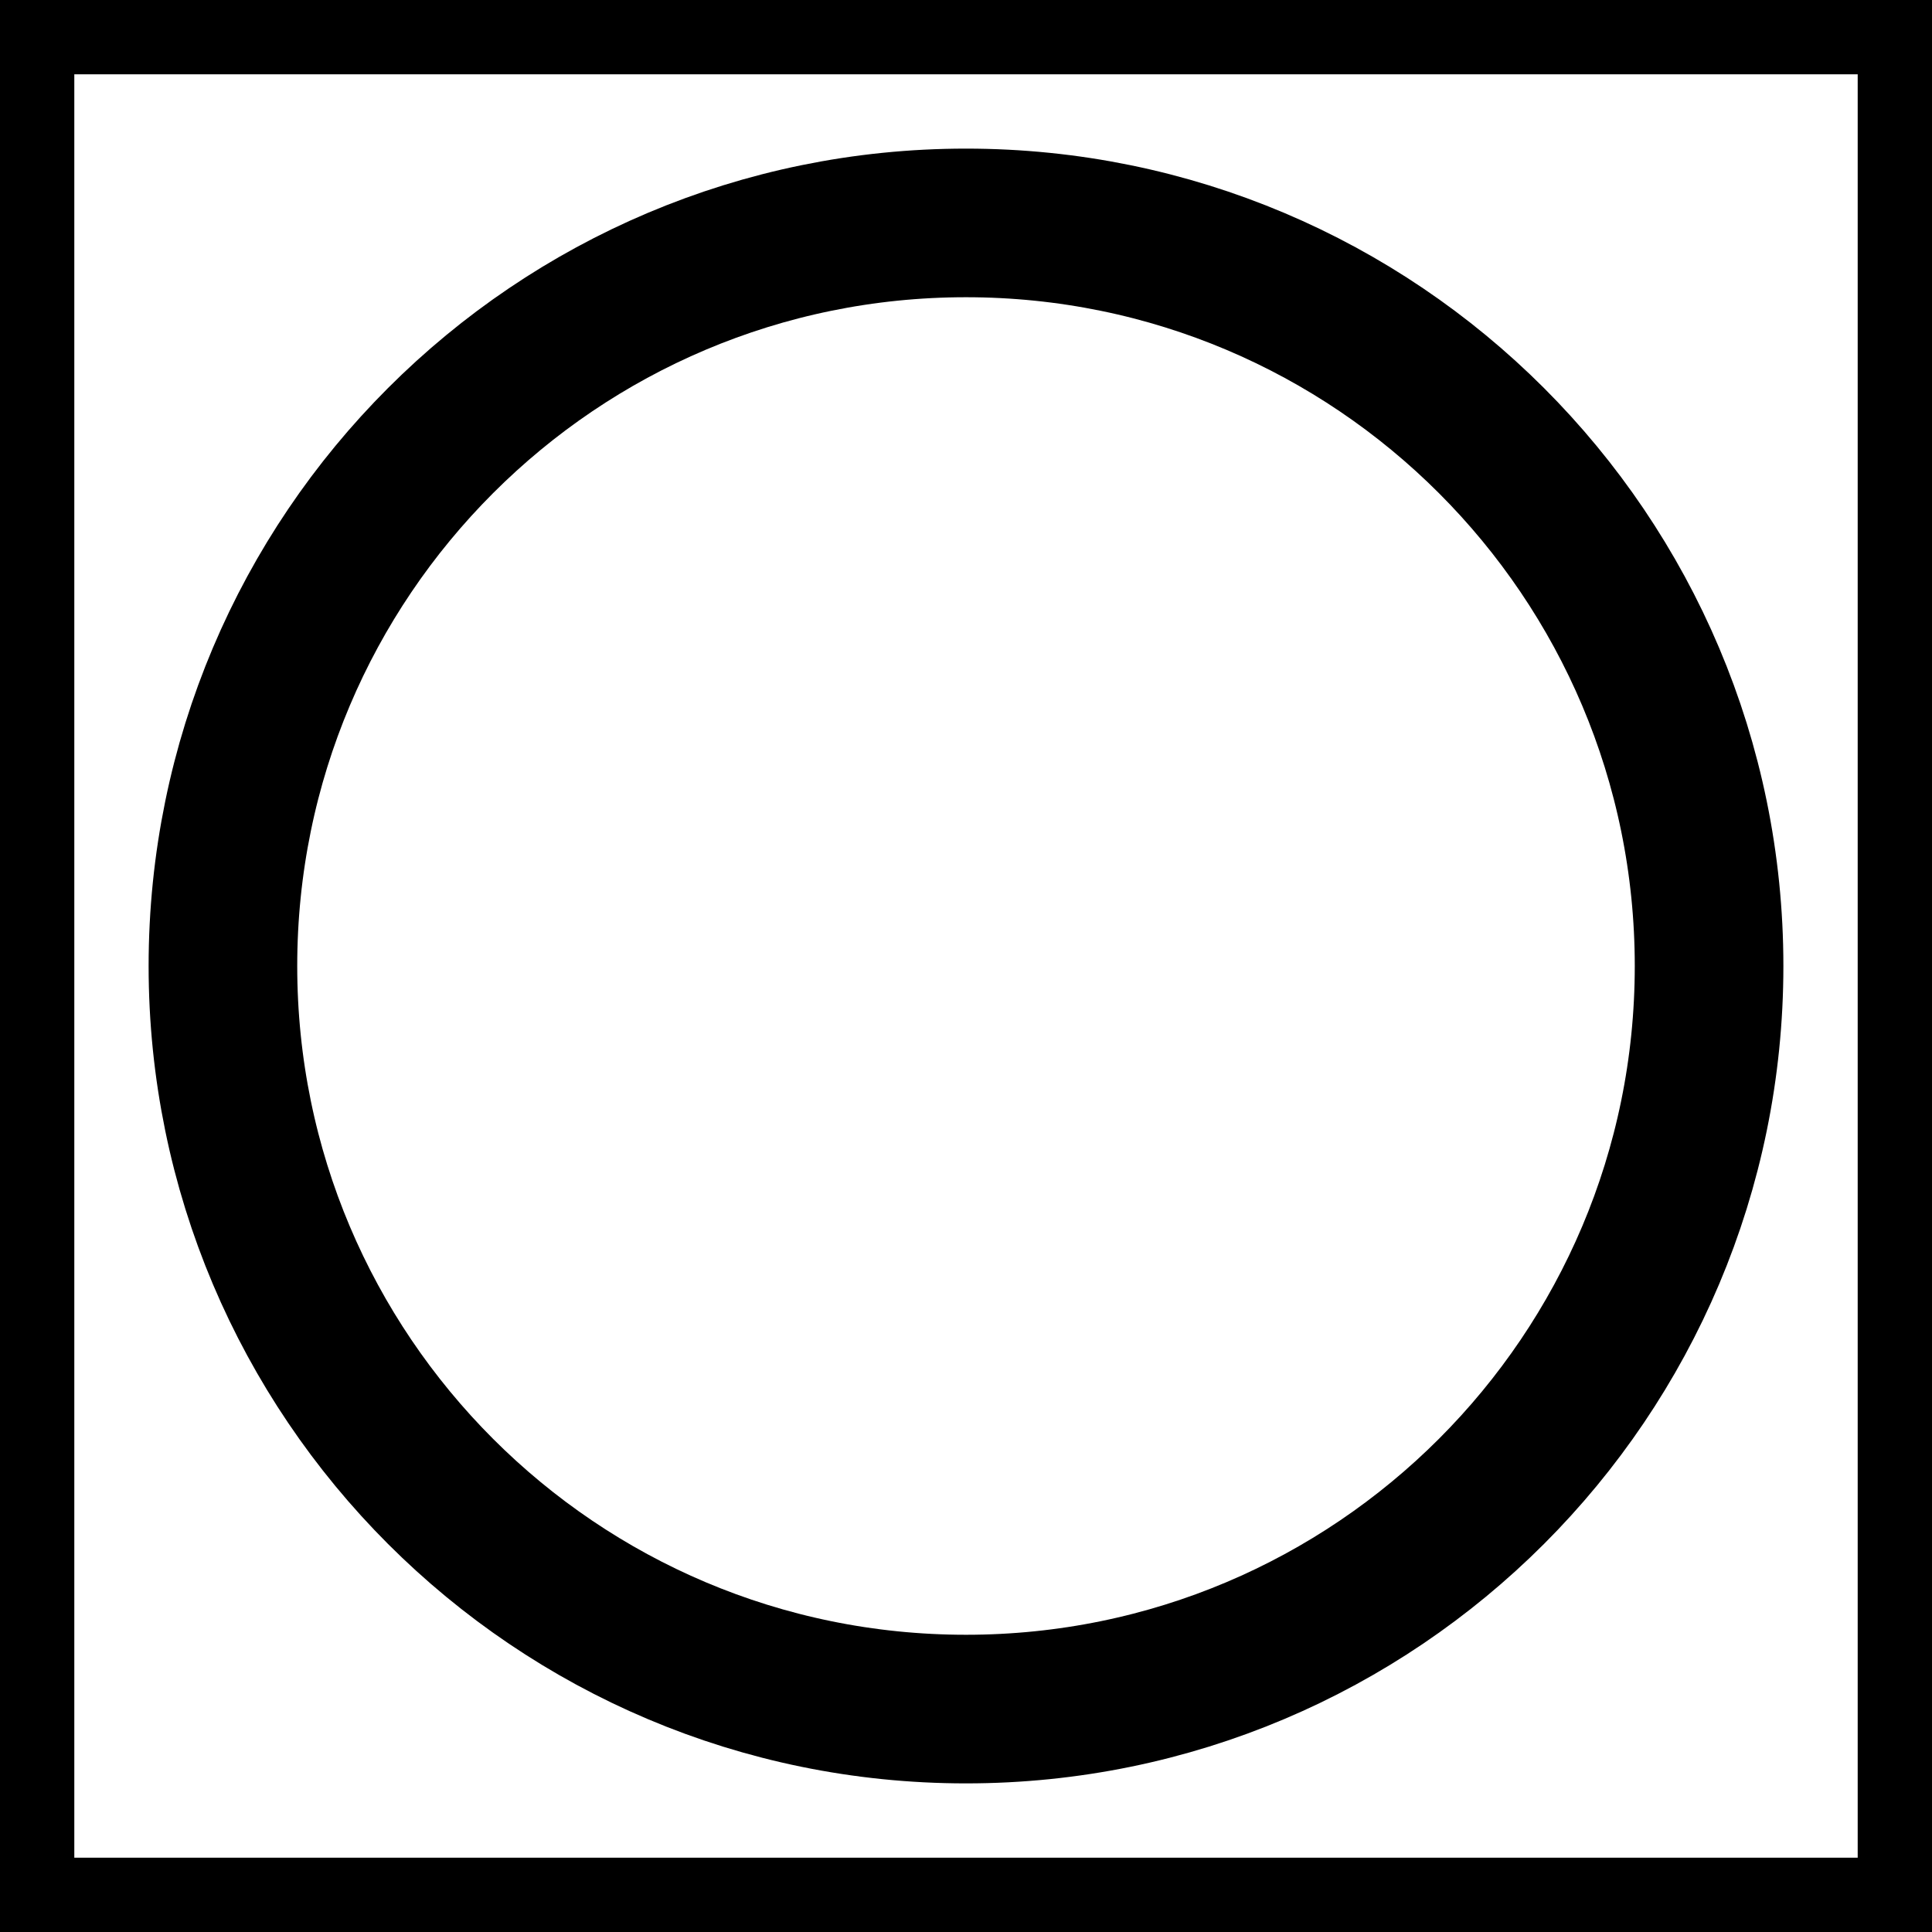
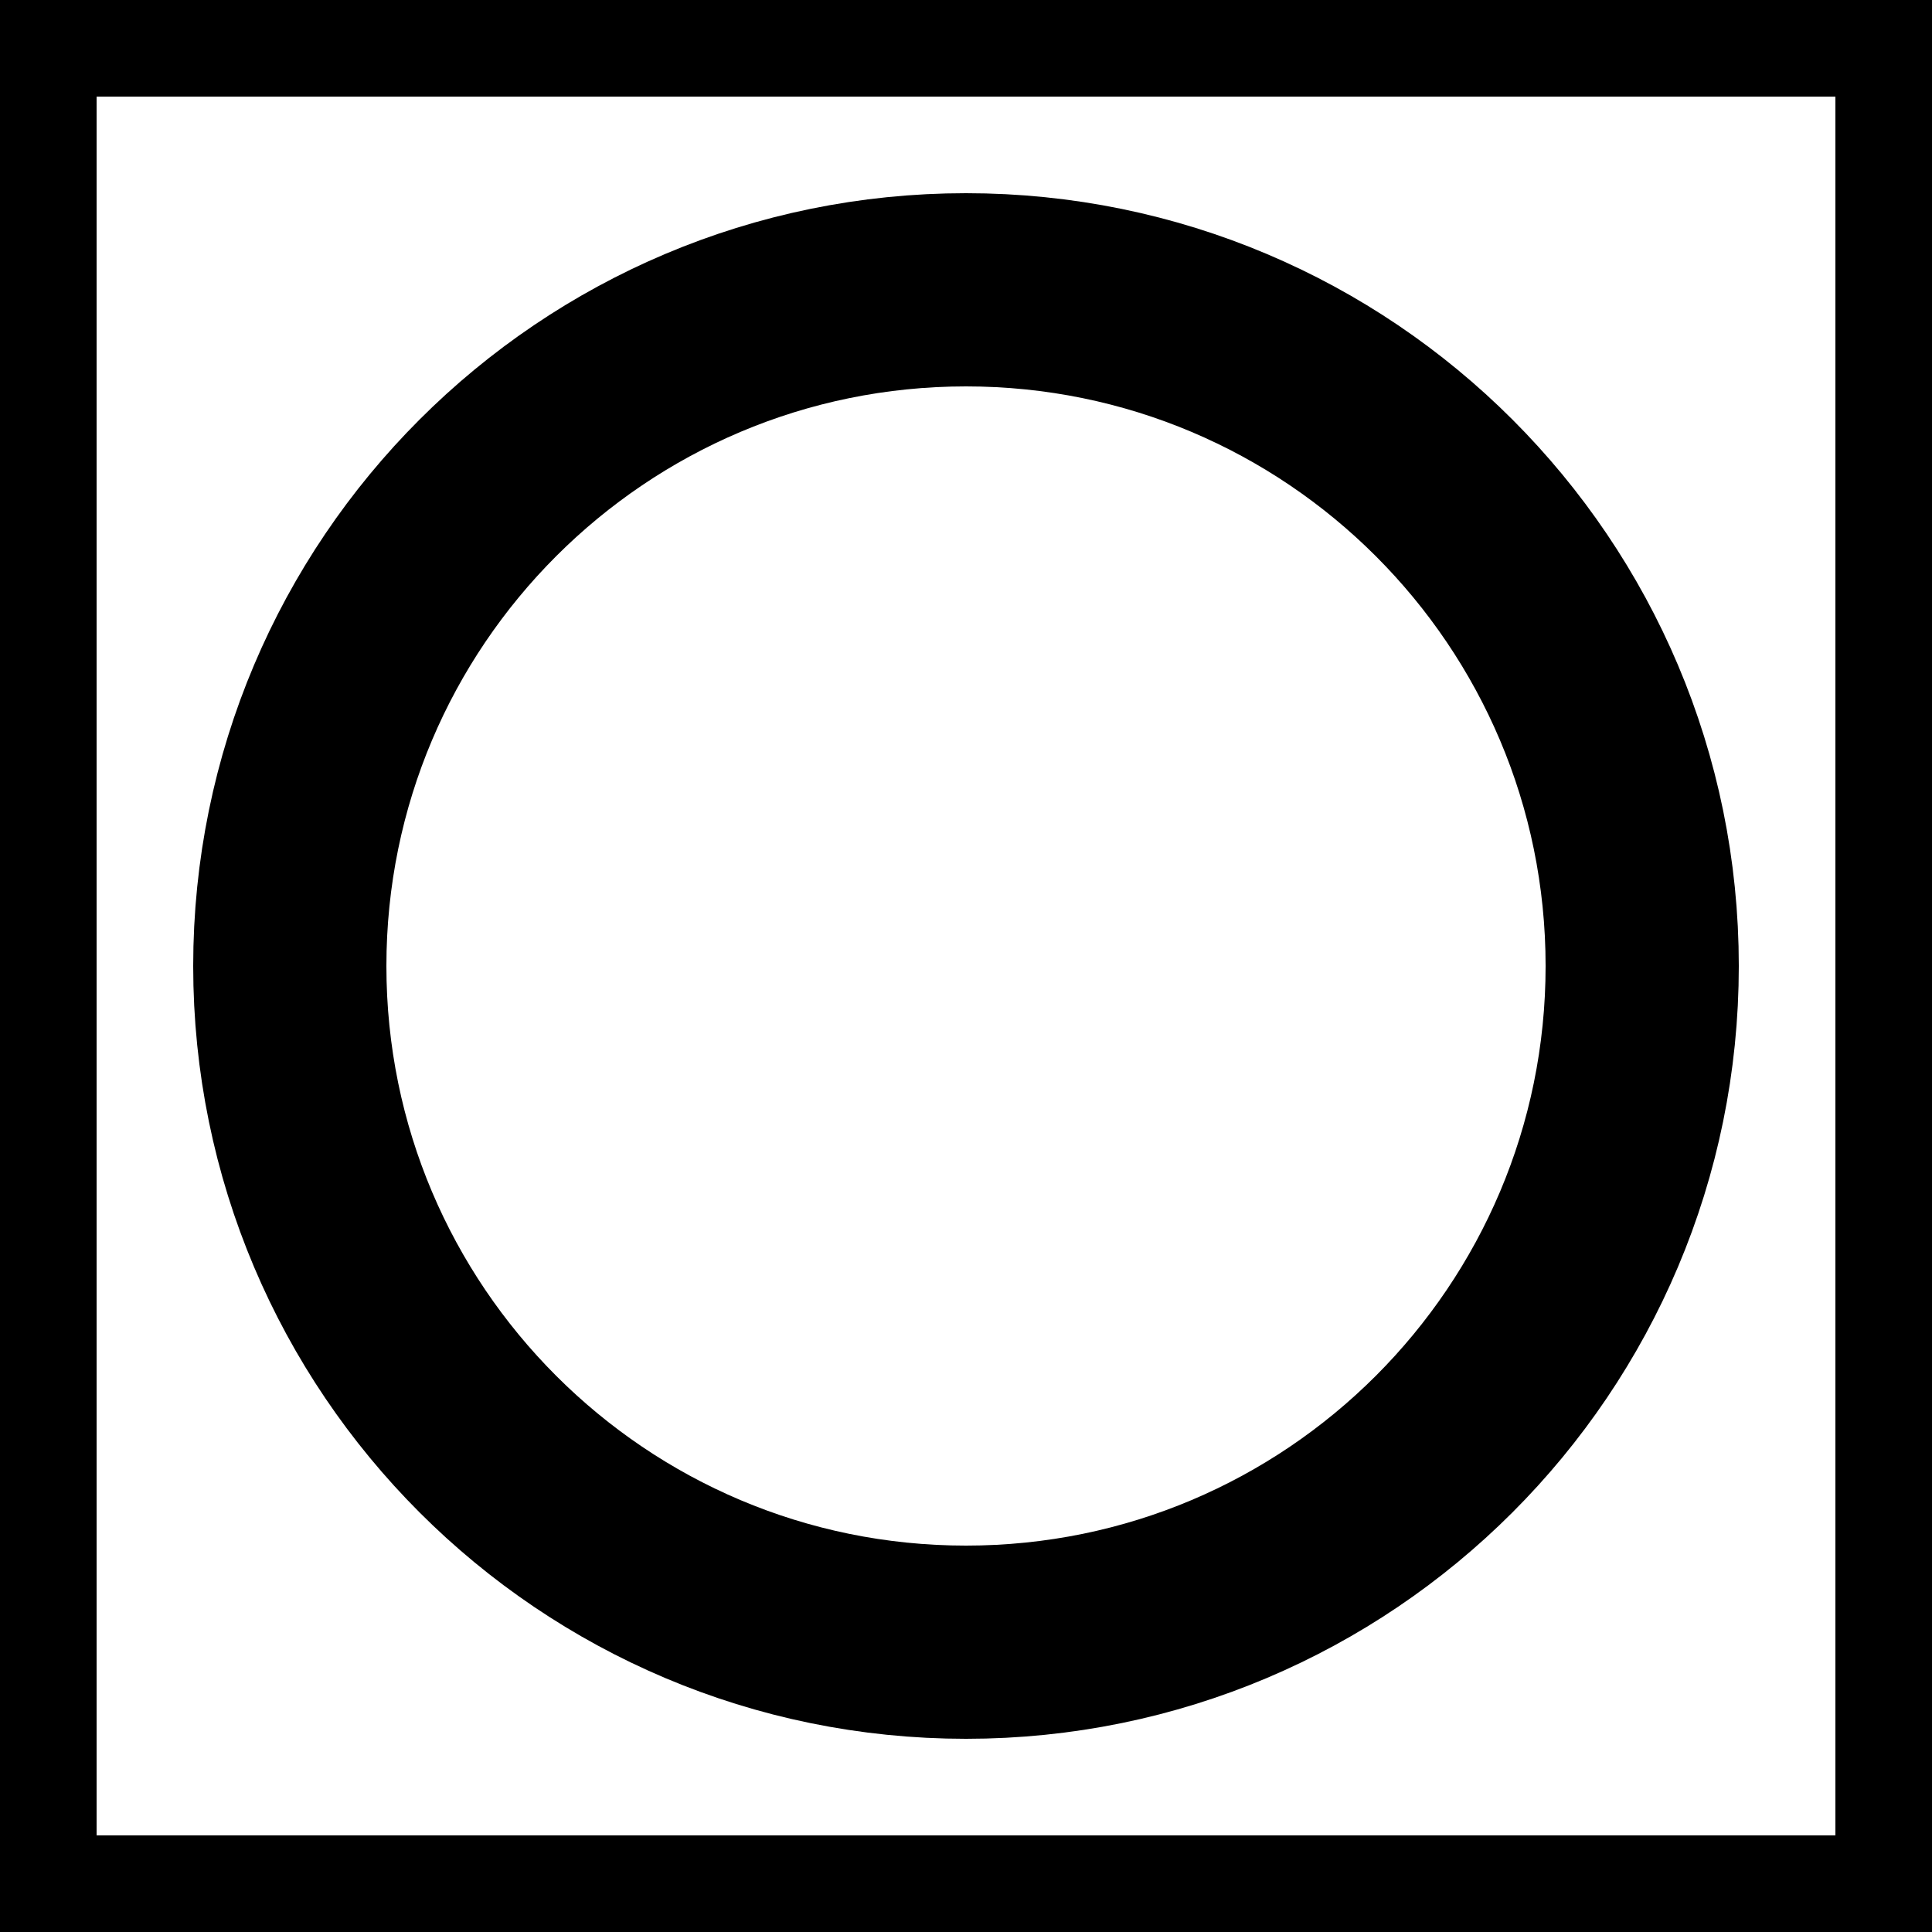
- <svg xmlns="http://www.w3.org/2000/svg" width="130pt" height="130pt" viewBox="0 0 130 130" version="1.1">
+ <svg xmlns="http://www.w3.org/2000/svg" width="100pt" height="100pt" viewBox="0 0 100 100" version="1.1">
  <g id="surface1">
-     <rect x="0" y="0" width="130" height="130" style="fill:rgb(100%,100%,100%);fill-opacity:1;stroke:none;" />
-     <path style="fill:none;stroke-width:10;stroke-linecap:butt;stroke-linejoin:miter;stroke:rgb(0%,0%,0%);stroke-opacity:1;stroke-miterlimit:10;" d="M 0 0 L 130 0 L 130 130 L 0 130 Z M 0 0 " />
-     <path style="fill:none;stroke-width:10;stroke-linecap:butt;stroke-linejoin:miter;stroke:rgb(0%,0%,0%);stroke-opacity:1;stroke-miterlimit:10;" d="M 115 65 C 115 92.613 92.613 115 65 115 C 37.387 115 15 92.613 15 65 C 15 37.387 37.387 15 65 15 C 92.613 15 115 37.387 115 65 " />
+     <rect x="0" y="0" width="100" height="100" style="fill:rgb(100%,100%,100%);fill-opacity:1;stroke:none;" />
+     <path style="fill:none;stroke-width:10;stroke-linecap:butt;stroke-linejoin:miter;stroke:rgb(0%,0%,0%);stroke-opacity:1;stroke-miterlimit:10;" d="M 0 0 L 100 0 L 100 100 L 0 100 Z M 0 0 " />
+     <path style="fill:none;stroke-width:10;stroke-linecap:butt;stroke-linejoin:miter;stroke:rgb(0%,0%,0%);stroke-opacity:1;stroke-miterlimit:10;" d="M 85 50 C 85 69.328 69.328 85 50 85 C 30.672 85 15 69.328 15 50 C 15 30.672 30.672 15 50 15 C 69.328 15 85 30.672 85 50 " />
  </g>
</svg>
